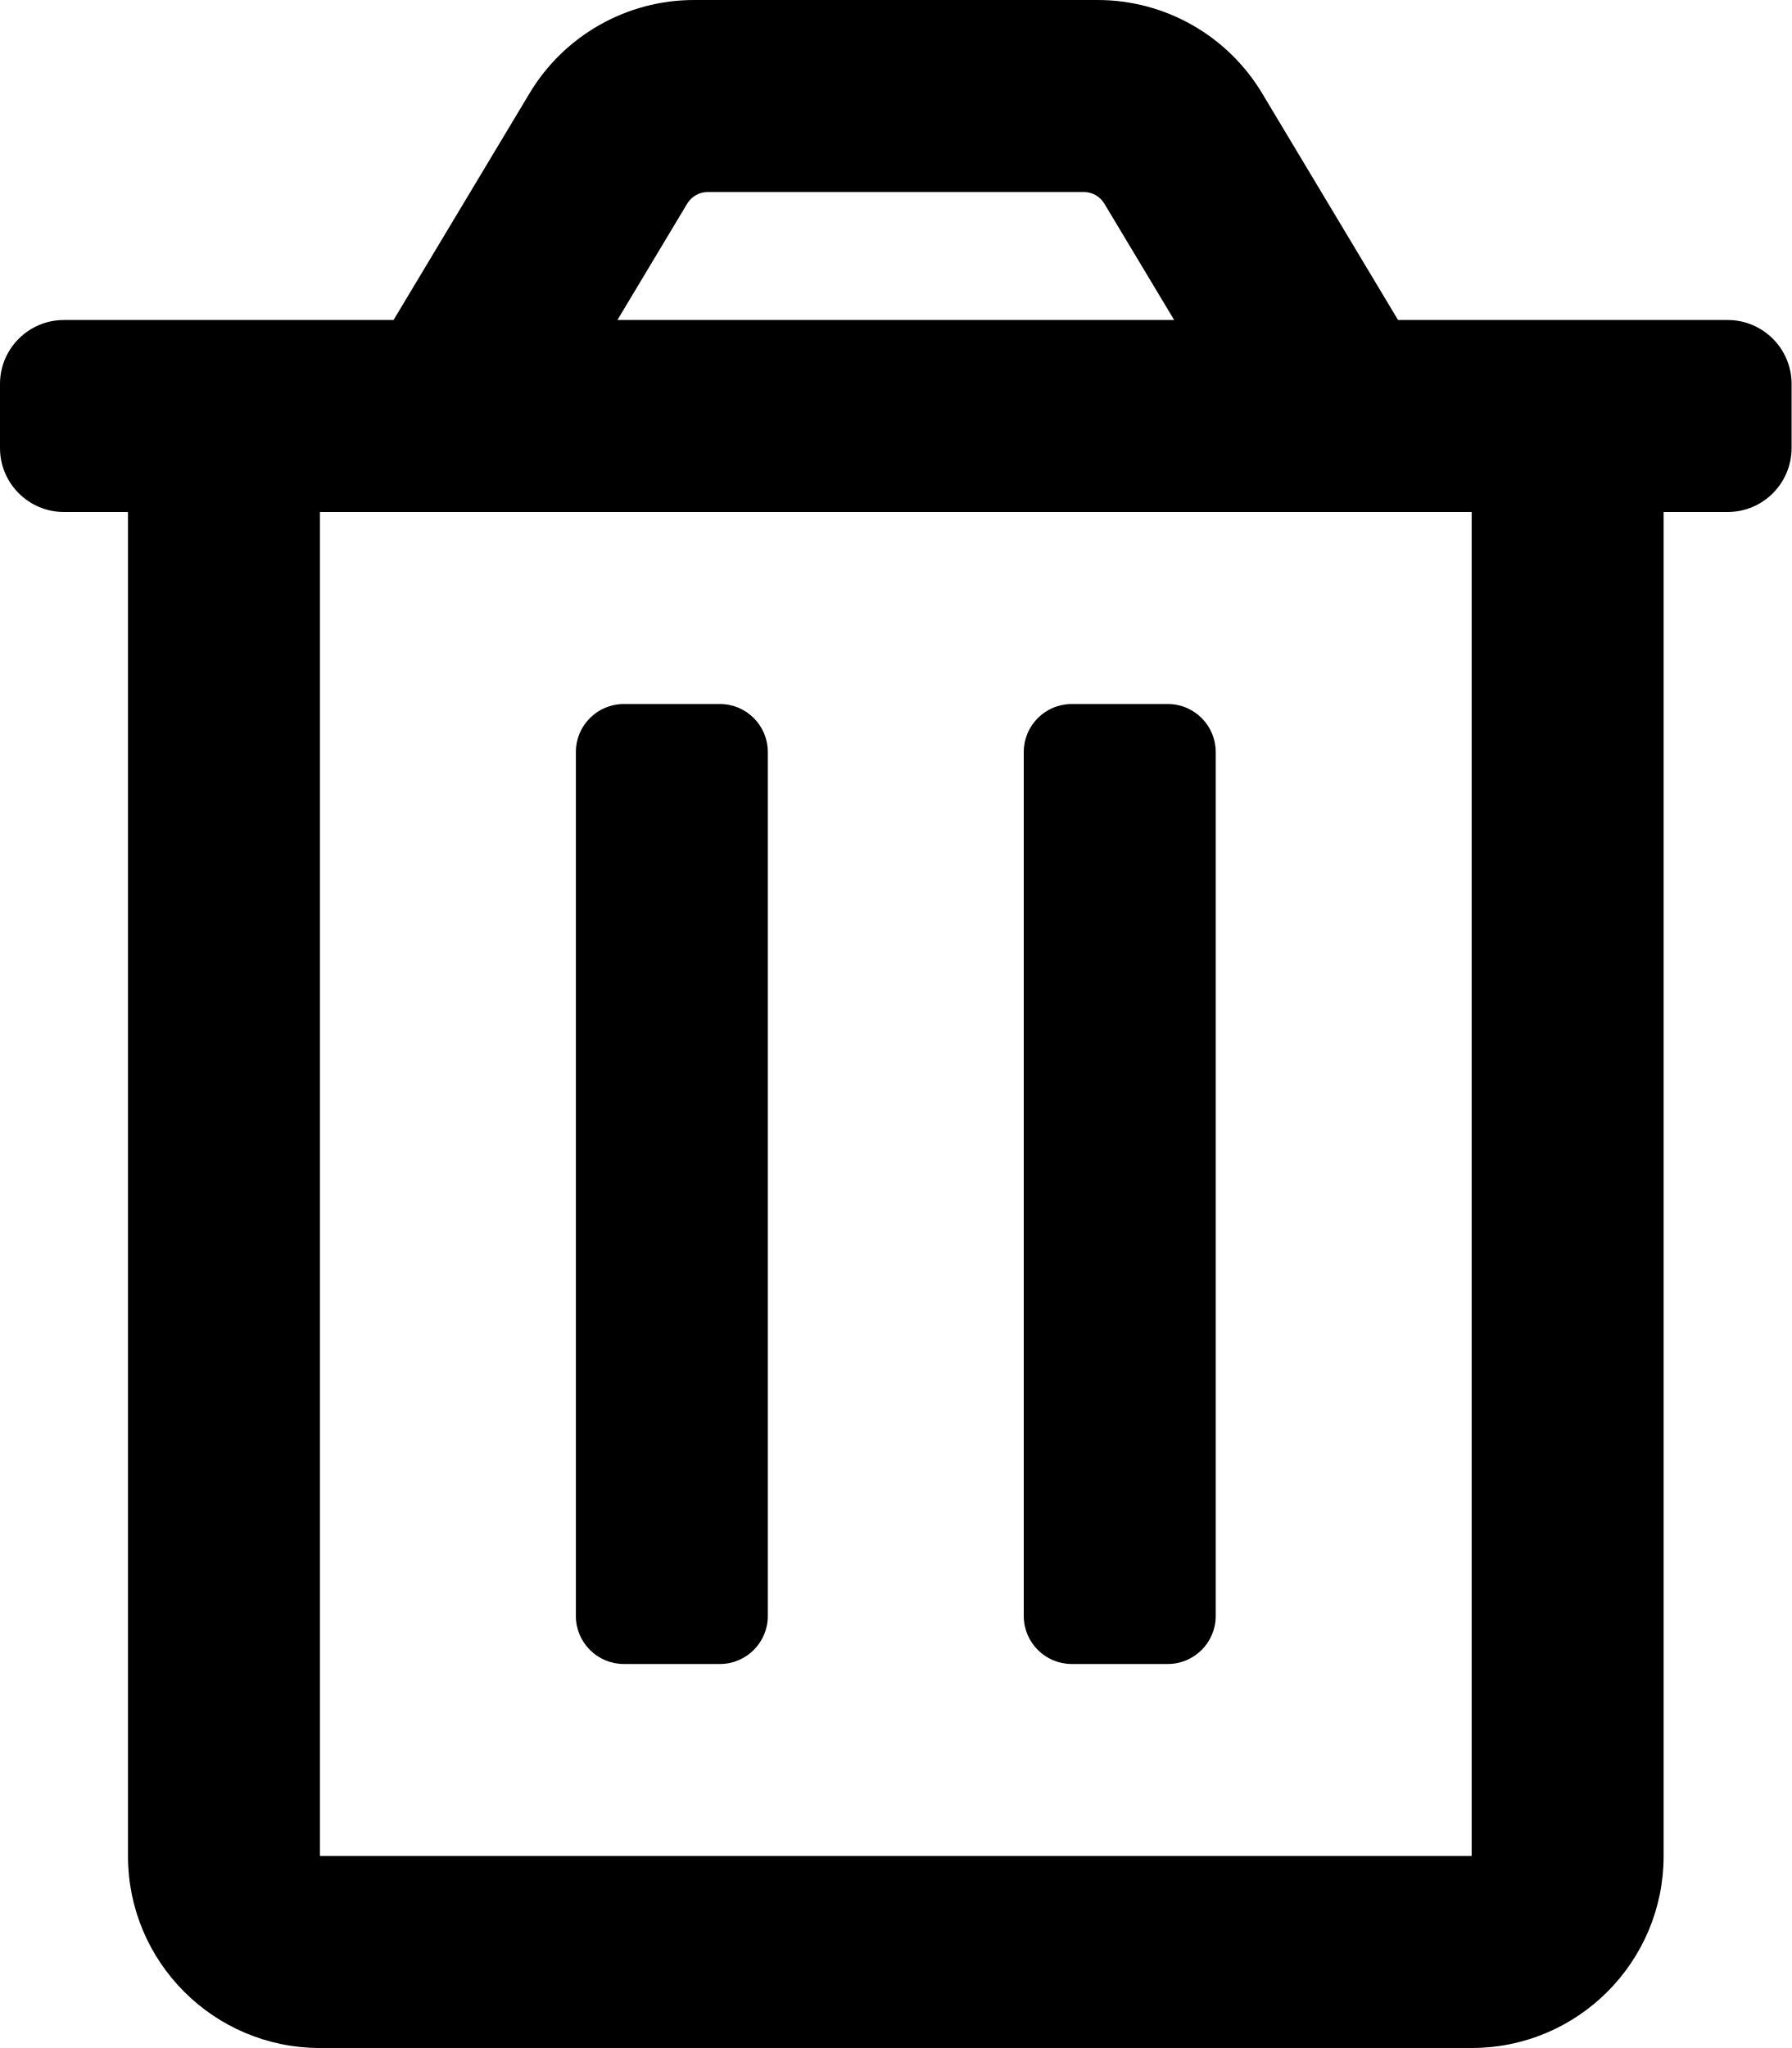
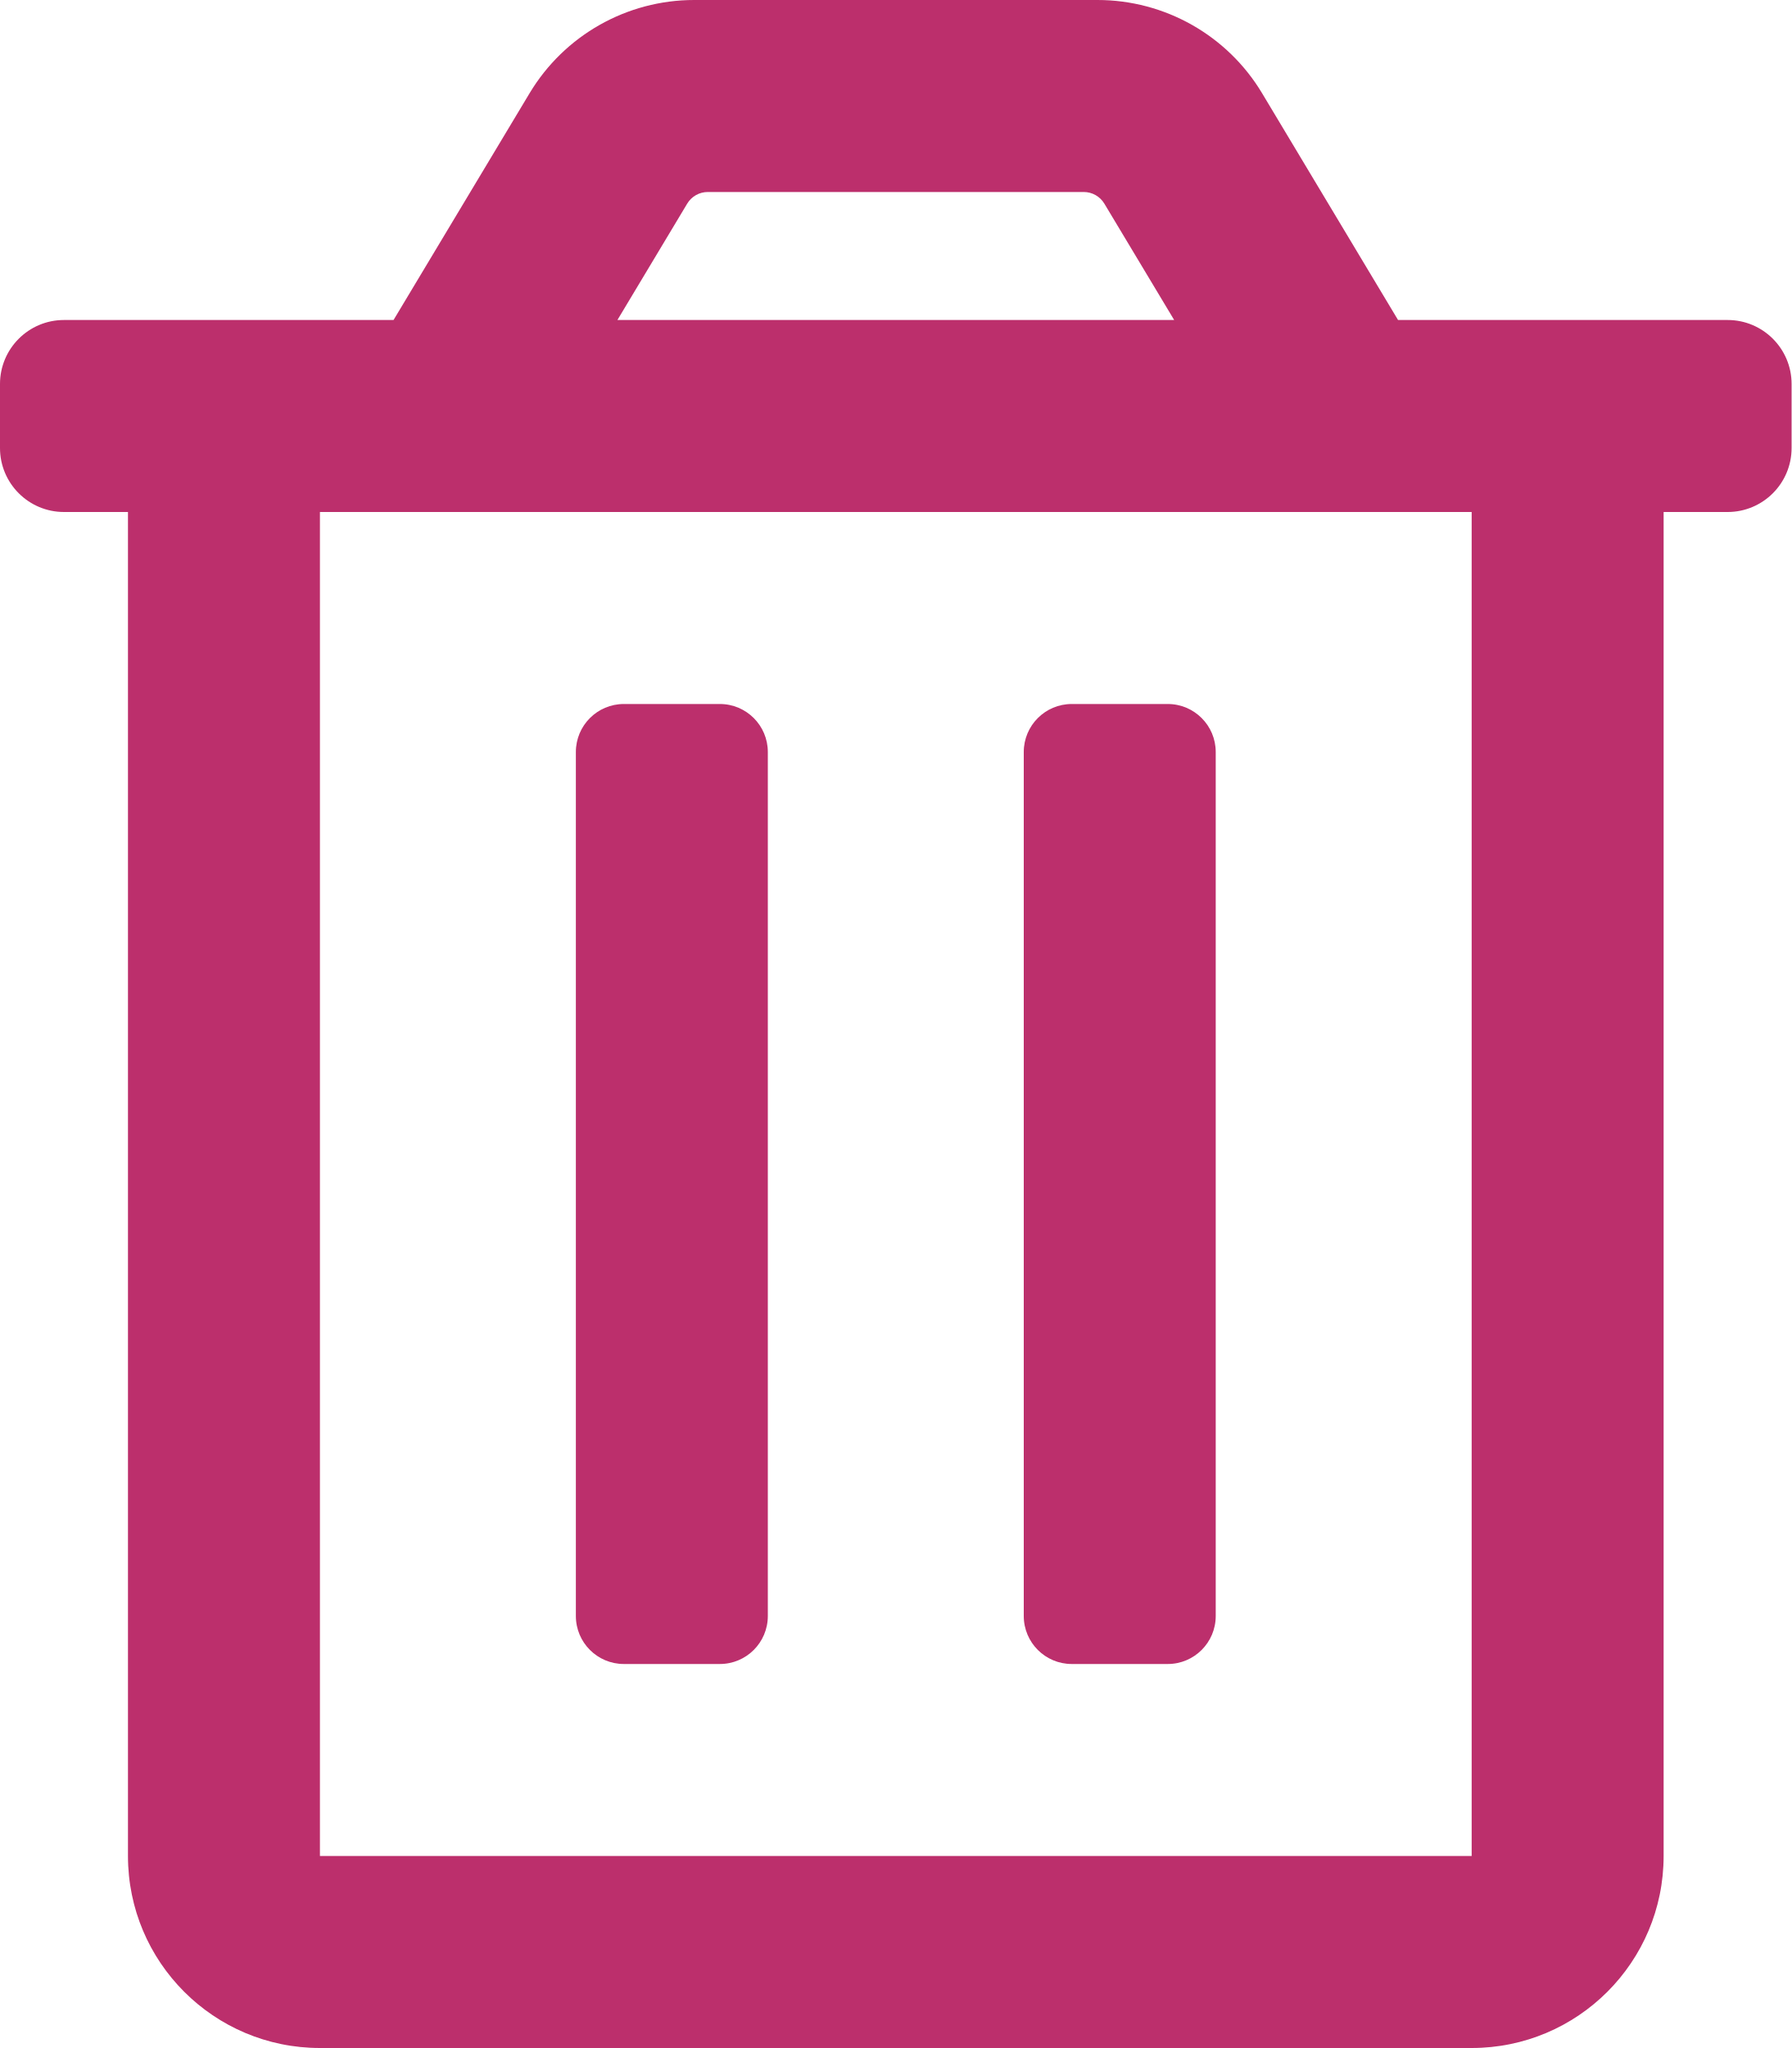
<svg xmlns="http://www.w3.org/2000/svg" aria-hidden="true" focusable="false" data-prefix="far" data-icon="trash-alt" class="svg-inline--fa fa-trash-alt fa-w-14" role="img" viewBox="0 0 448 512">
-   <path fill="currentColor" d="M268 416h24a12 12 0 0 0 12-12V188a12 12 0 0 0-12-12h-24a12 12 0 0 0-12 12v216a12 12 0 0 0 12 12zM432 80h-82.41l-34-56.7A48 48 0 0 0 274.41 0H173.59a48 48 0 0 0-41.16 23.3L98.41 80H16A16 16 0 0 0 0 96v16a16 16 0 0 0 16 16h16v336a48 48 0 0 0 48 48h288a48 48 0 0 0 48-48V128h16a16 16 0 0 0 16-16V96a16 16 0 0 0-16-16zM171.84 50.91A6 6 0 0 1 177 48h94a6 6 0 0 1 5.15 2.91L293.61 80H154.39zM368 464H80V128h288zm-212-48h24a12 12 0 0 0 12-12V188a12 12 0 0 0-12-12h-24a12 12 0 0 0-12 12v216a12 12 0 0 0 12 12z" />
+   <path fill="#BC2F6C" d="M268 416h24a12 12 0 0 0 12-12V188a12 12 0 0 0-12-12h-24a12 12 0 0 0-12 12v216a12 12 0 0 0 12 12zM432 80h-82.41l-34-56.7A48 48 0 0 0 274.41 0H173.59a48 48 0 0 0-41.16 23.3L98.41 80H16A16 16 0 0 0 0 96v16a16 16 0 0 0 16 16h16v336a48 48 0 0 0 48 48h288a48 48 0 0 0 48-48V128h16a16 16 0 0 0 16-16V96a16 16 0 0 0-16-16zM171.84 50.91A6 6 0 0 1 177 48h94a6 6 0 0 1 5.15 2.91L293.61 80H154.39zM368 464H80V128h288zm-212-48h24a12 12 0 0 0 12-12V188a12 12 0 0 0-12-12h-24a12 12 0 0 0-12 12v216a12 12 0 0 0 12 12z" />
</svg>
